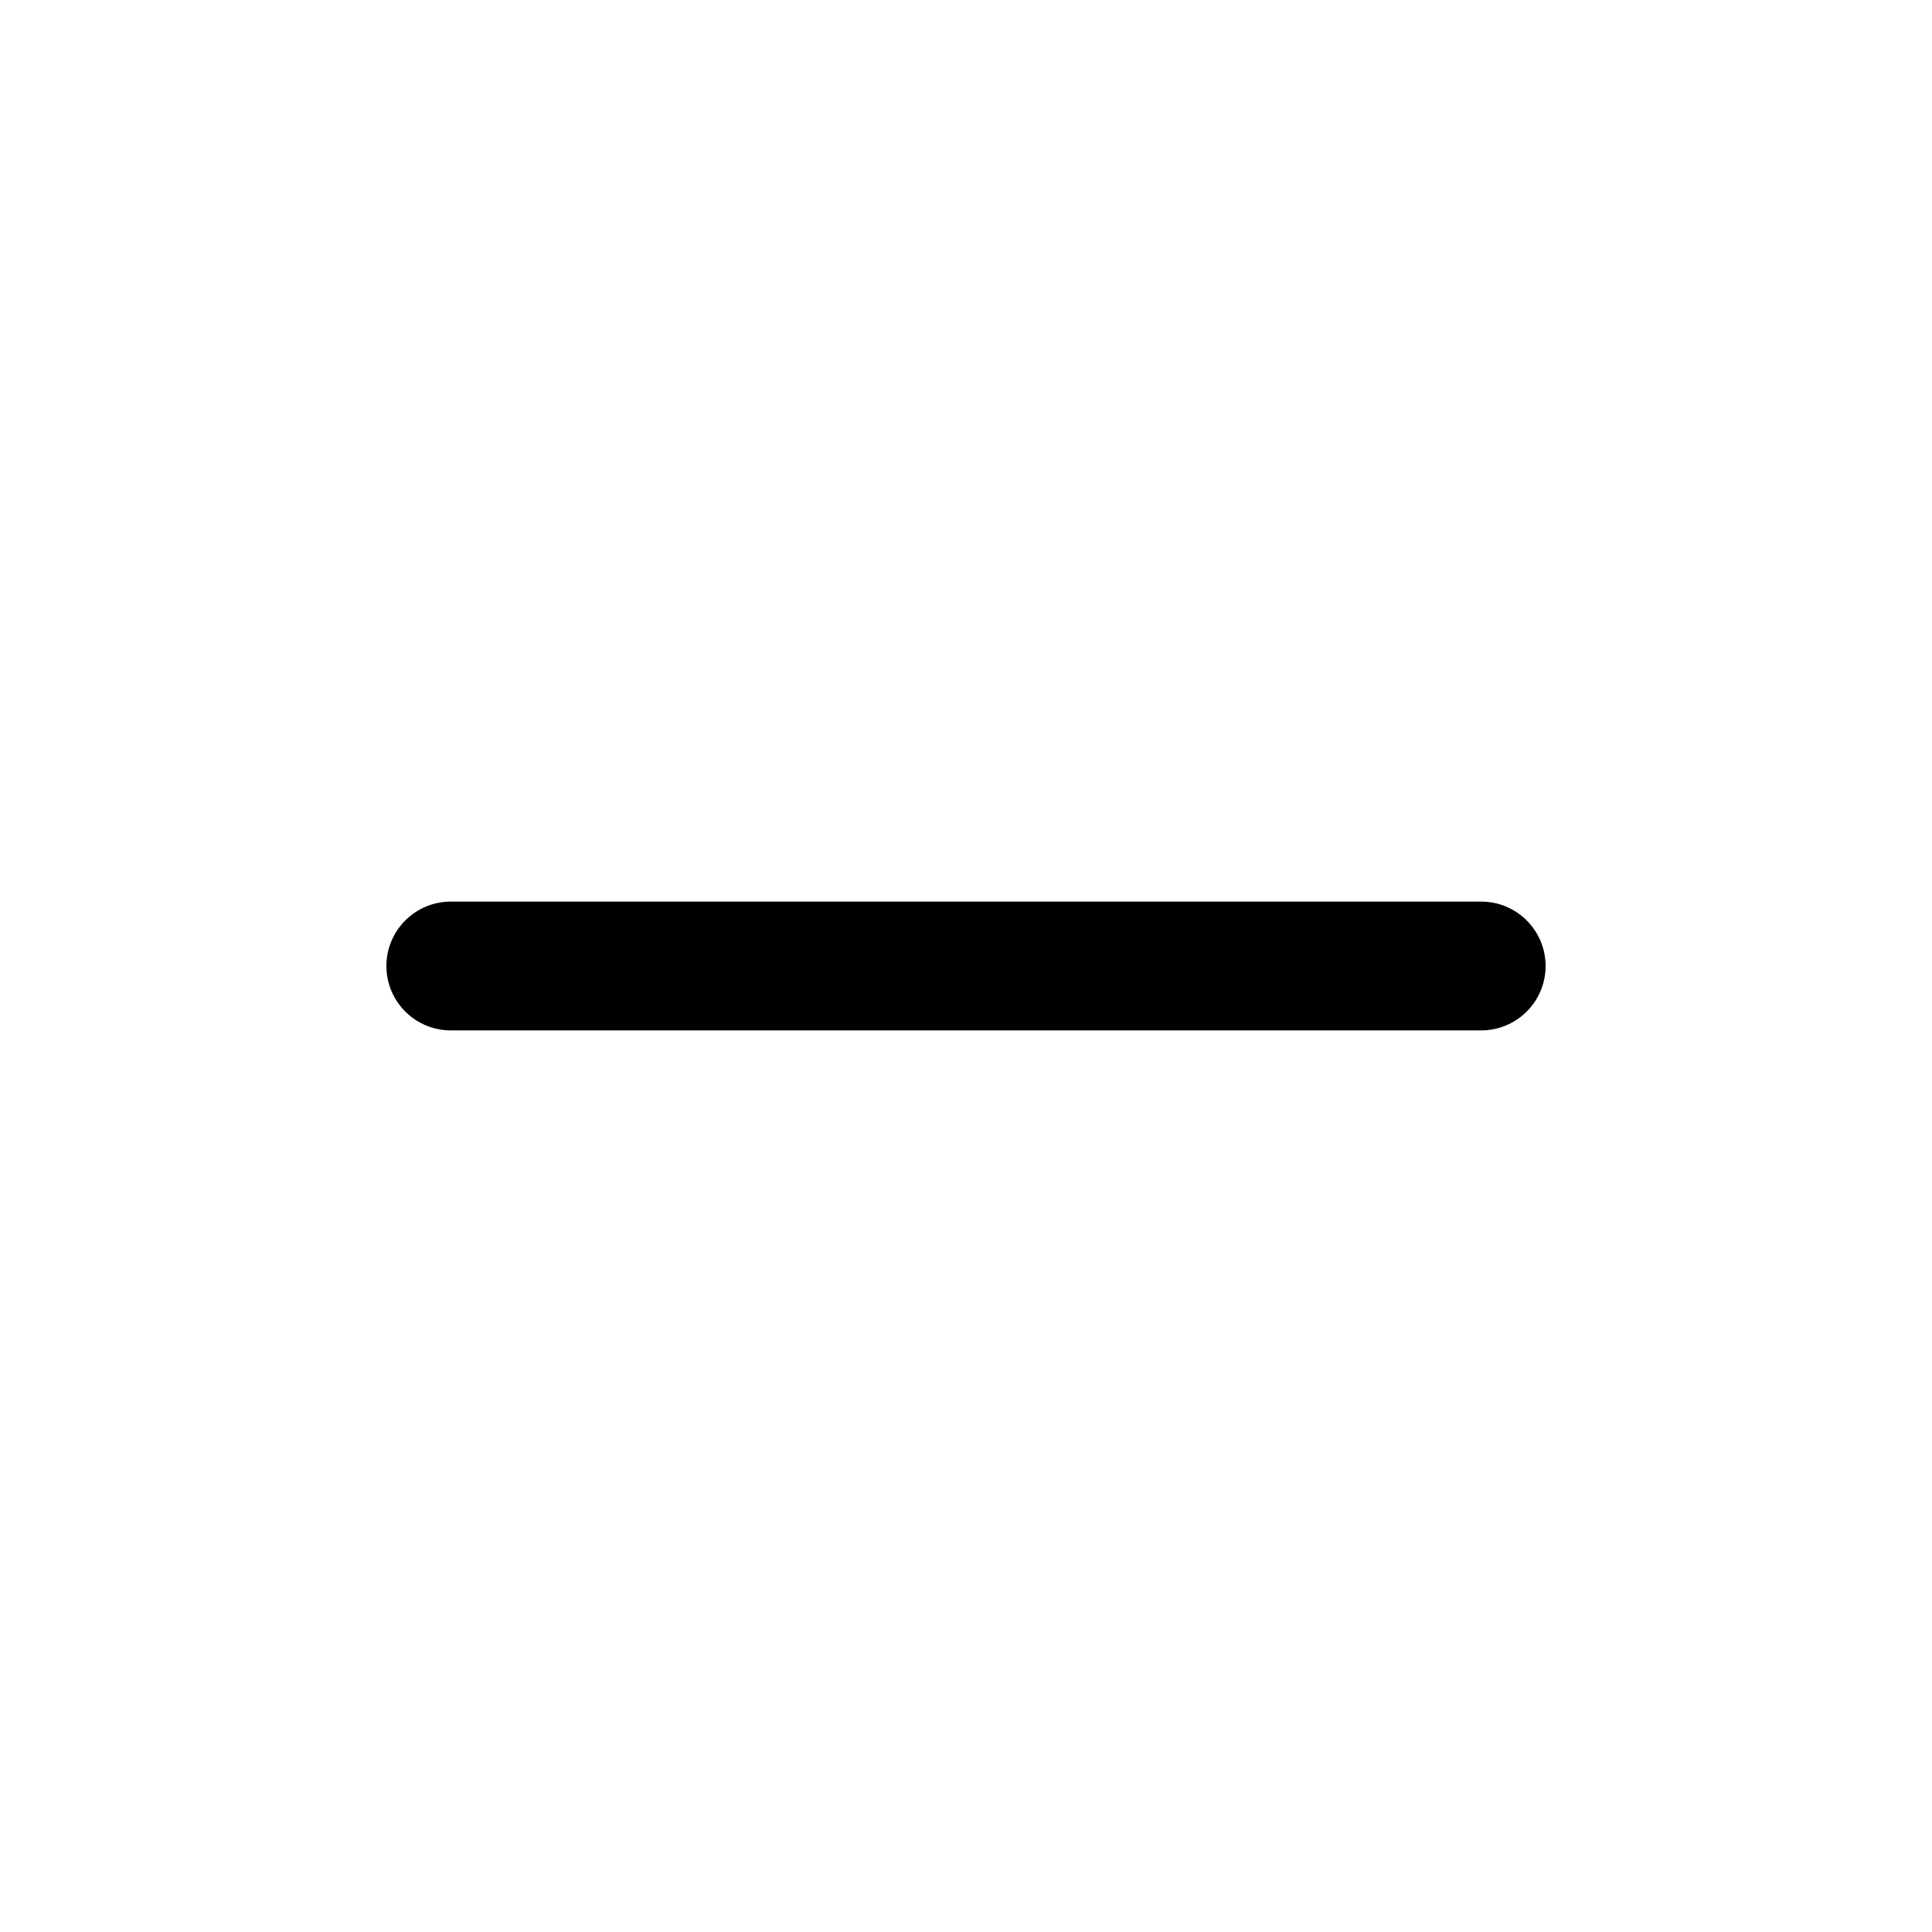
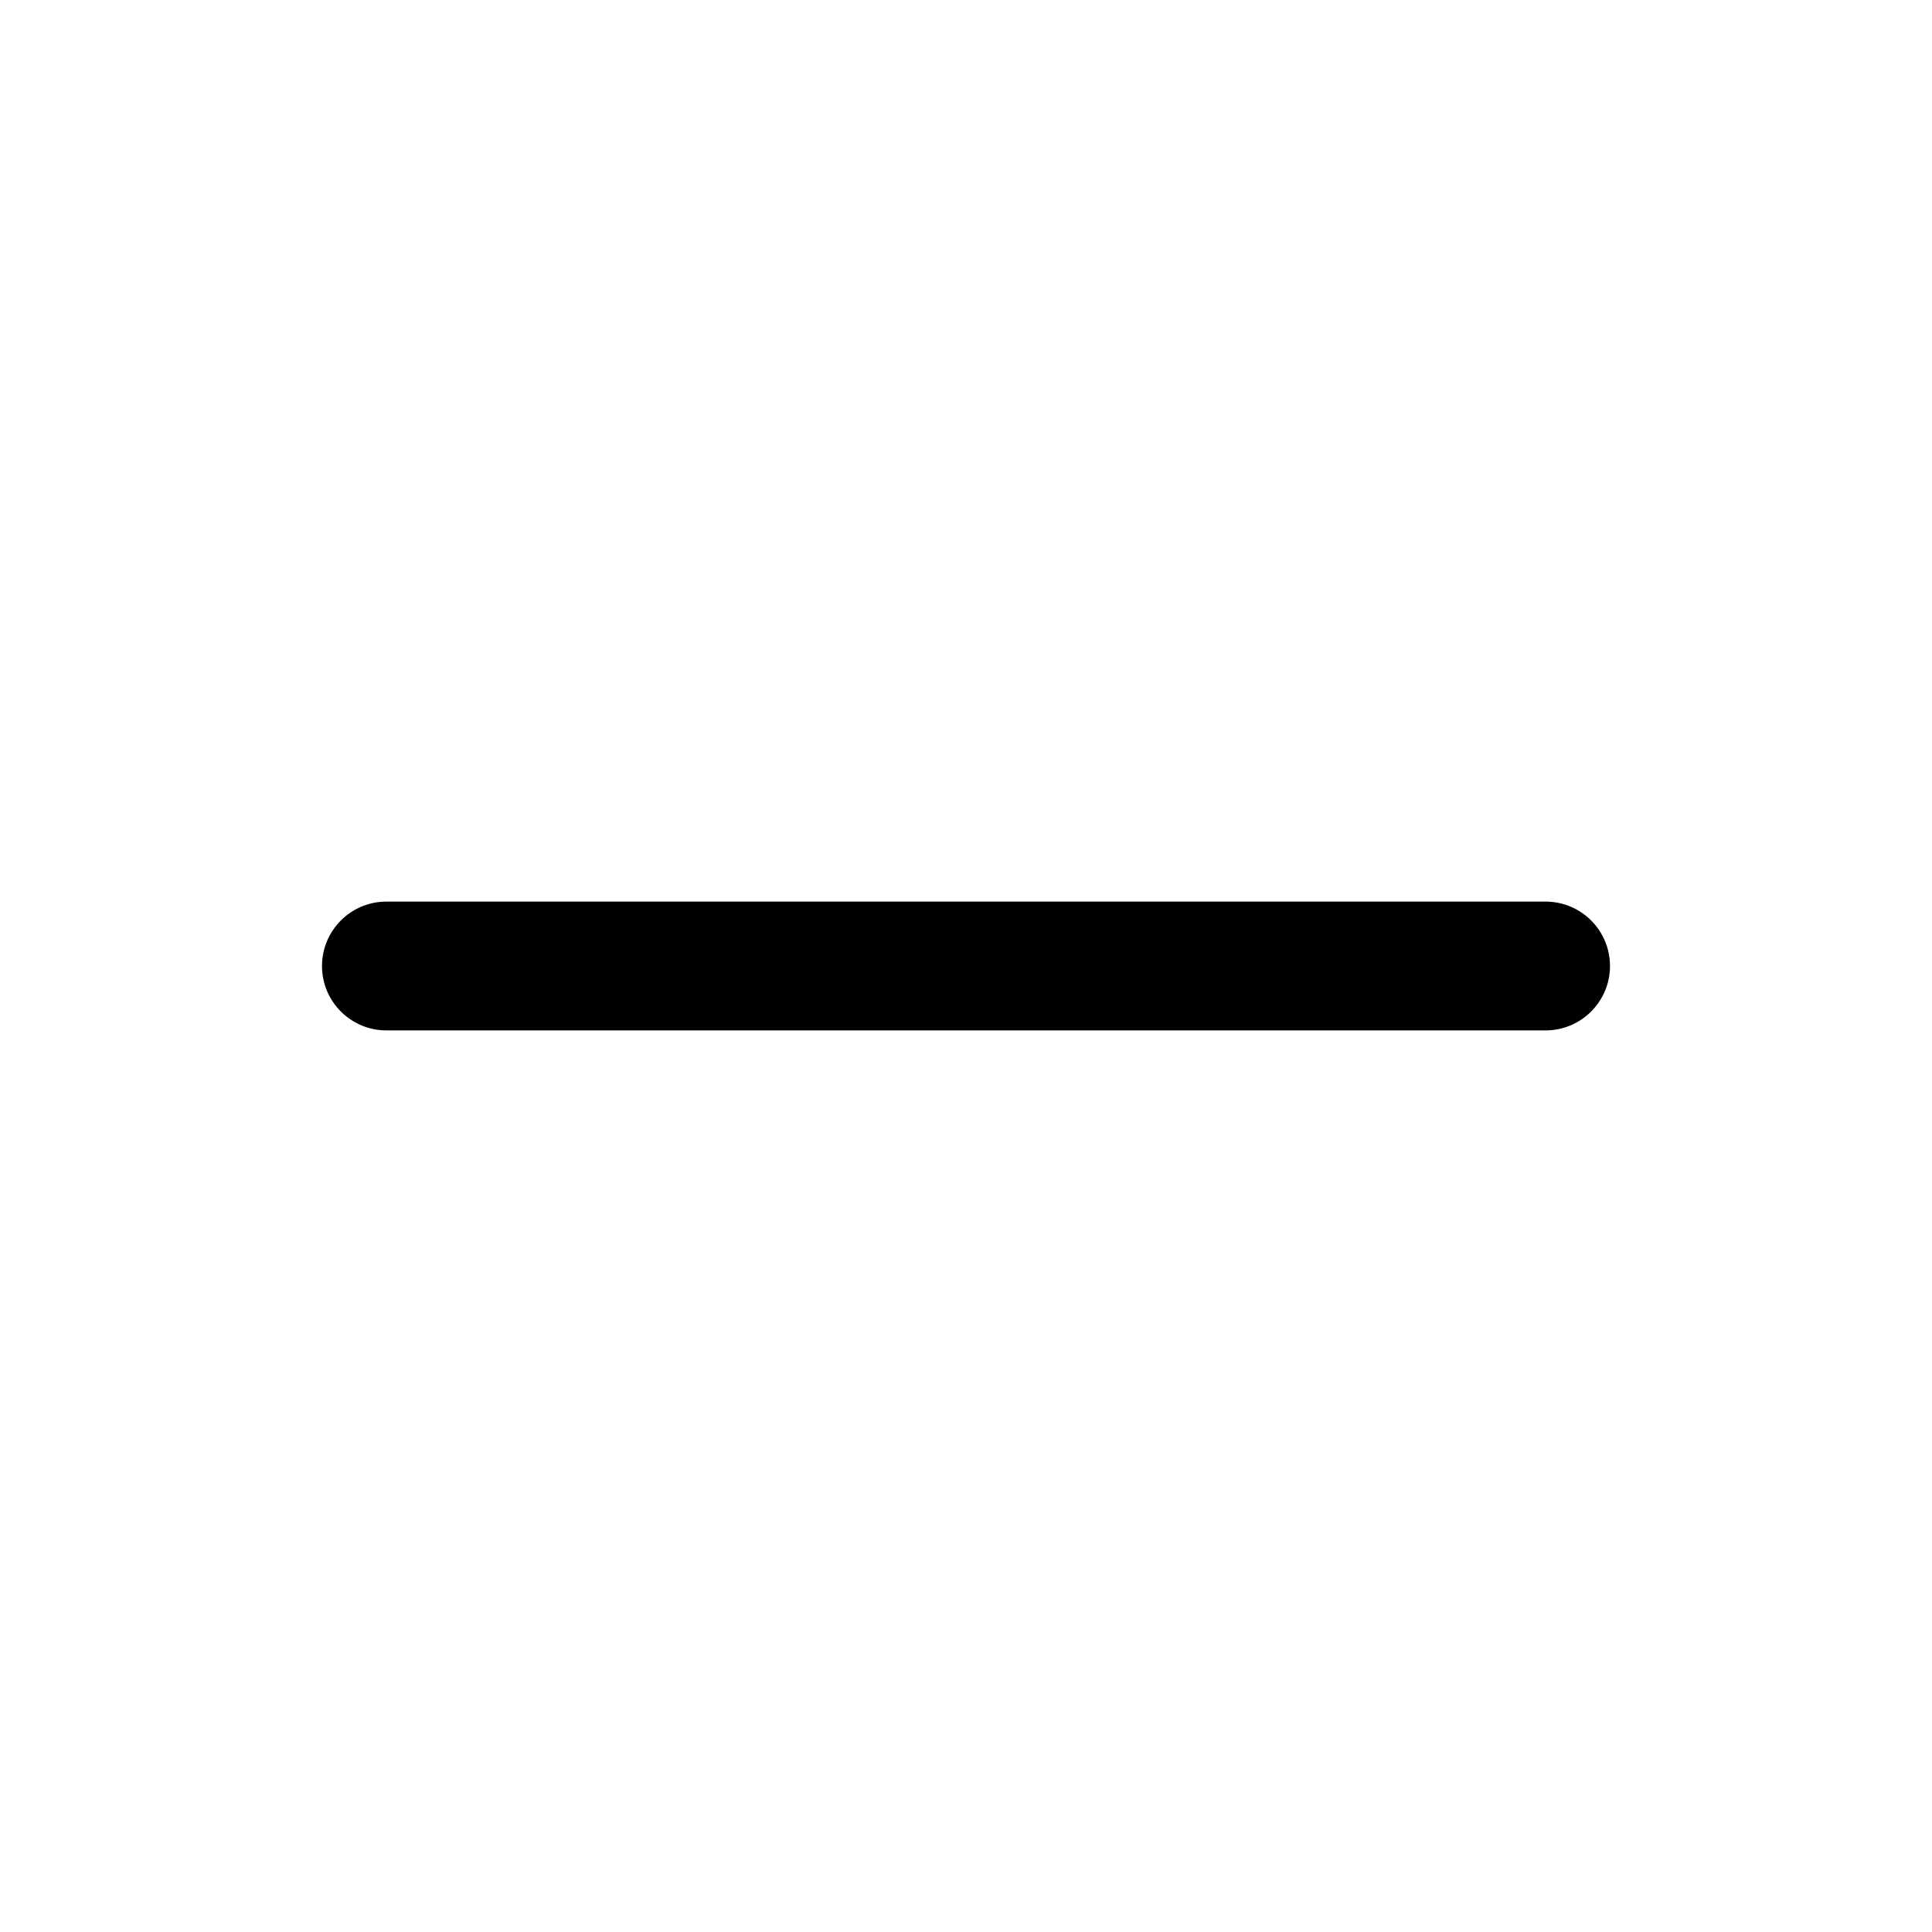
<svg xmlns="http://www.w3.org/2000/svg" width="15" height="15" fill="none">
-   <path fill-rule="evenodd" clip-rule="evenodd" d="M3 7.5C3 7.224 3.224 7 3.5 7H11.5C11.776 7 12 7.224 12 7.5C12 7.776 11.776 8 11.5 8H3.5C3.224 8 3 7.776 3 7.5Z" fill="currentColor" />
+   <path fill-rule="evenodd" clip-rule="evenodd" d="M2.5 7.5C2.5 7.224 2.724 7 3 7H12C12.276 7 12.5 7.224 12.5 7.5C12.5 7.776 12.276 8 12 8H3C2.724 8 2.5 7.776 2.5 7.5Z" fill="currentColor" />
</svg>
